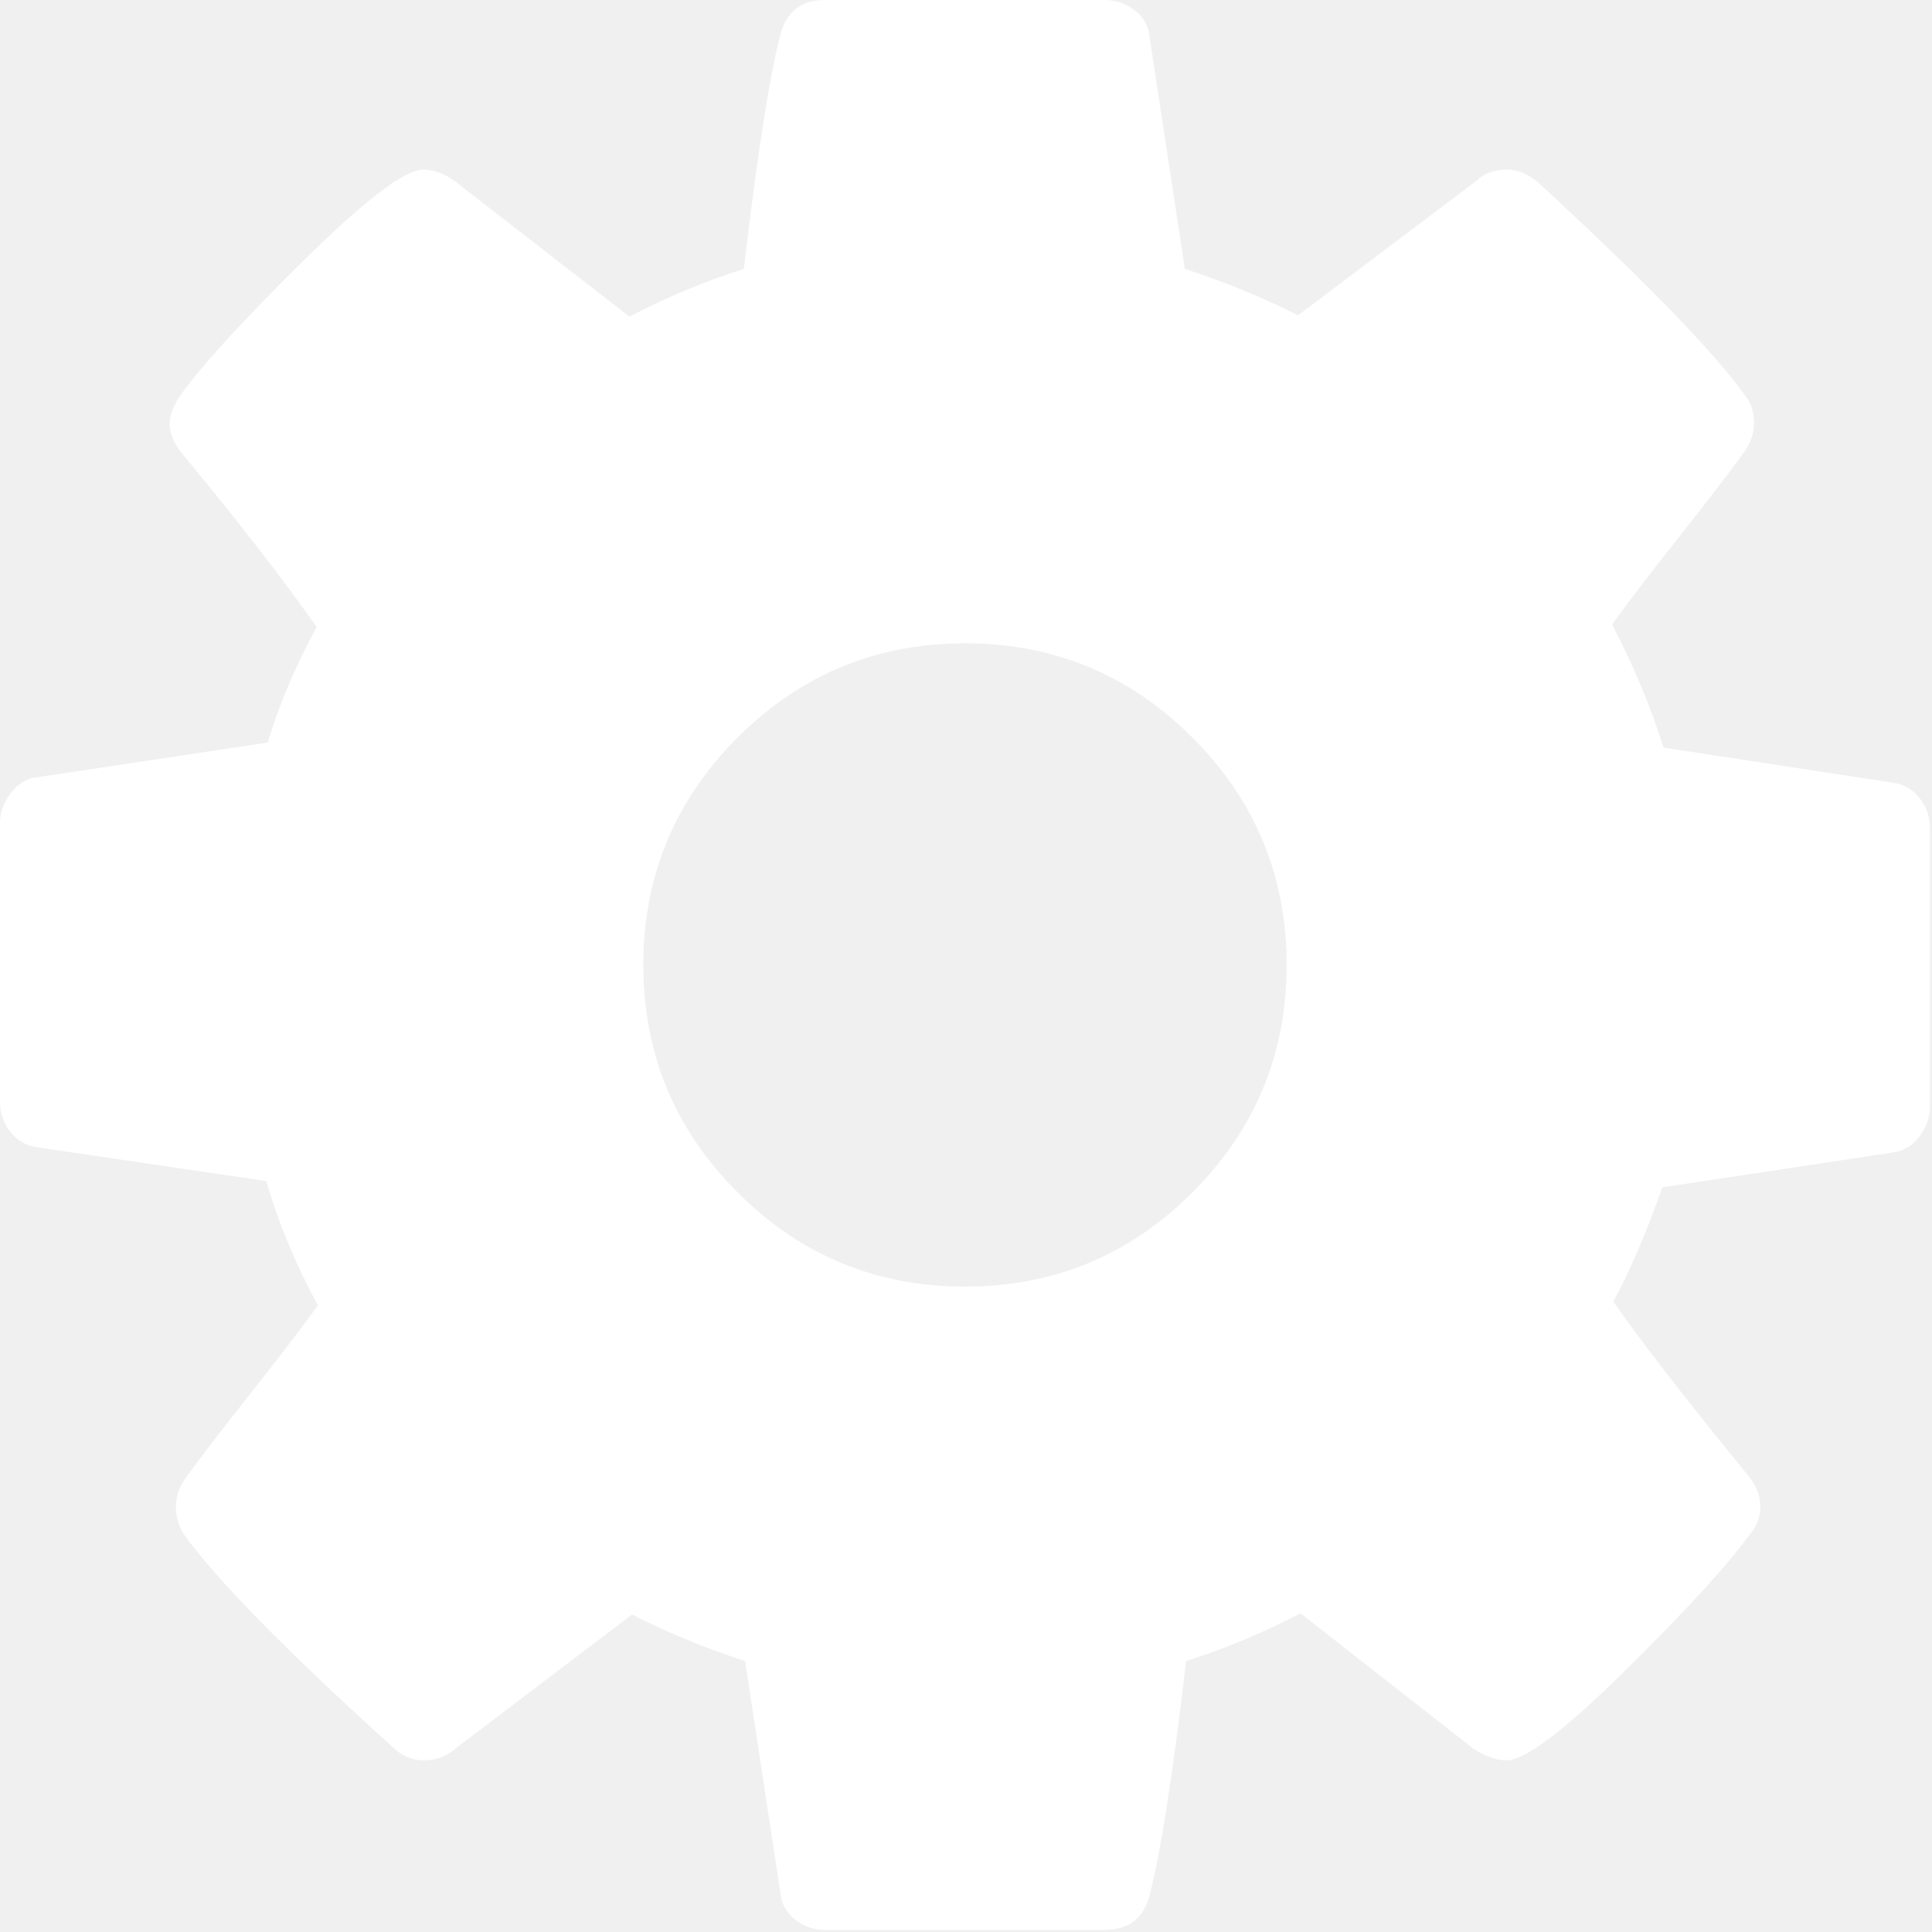
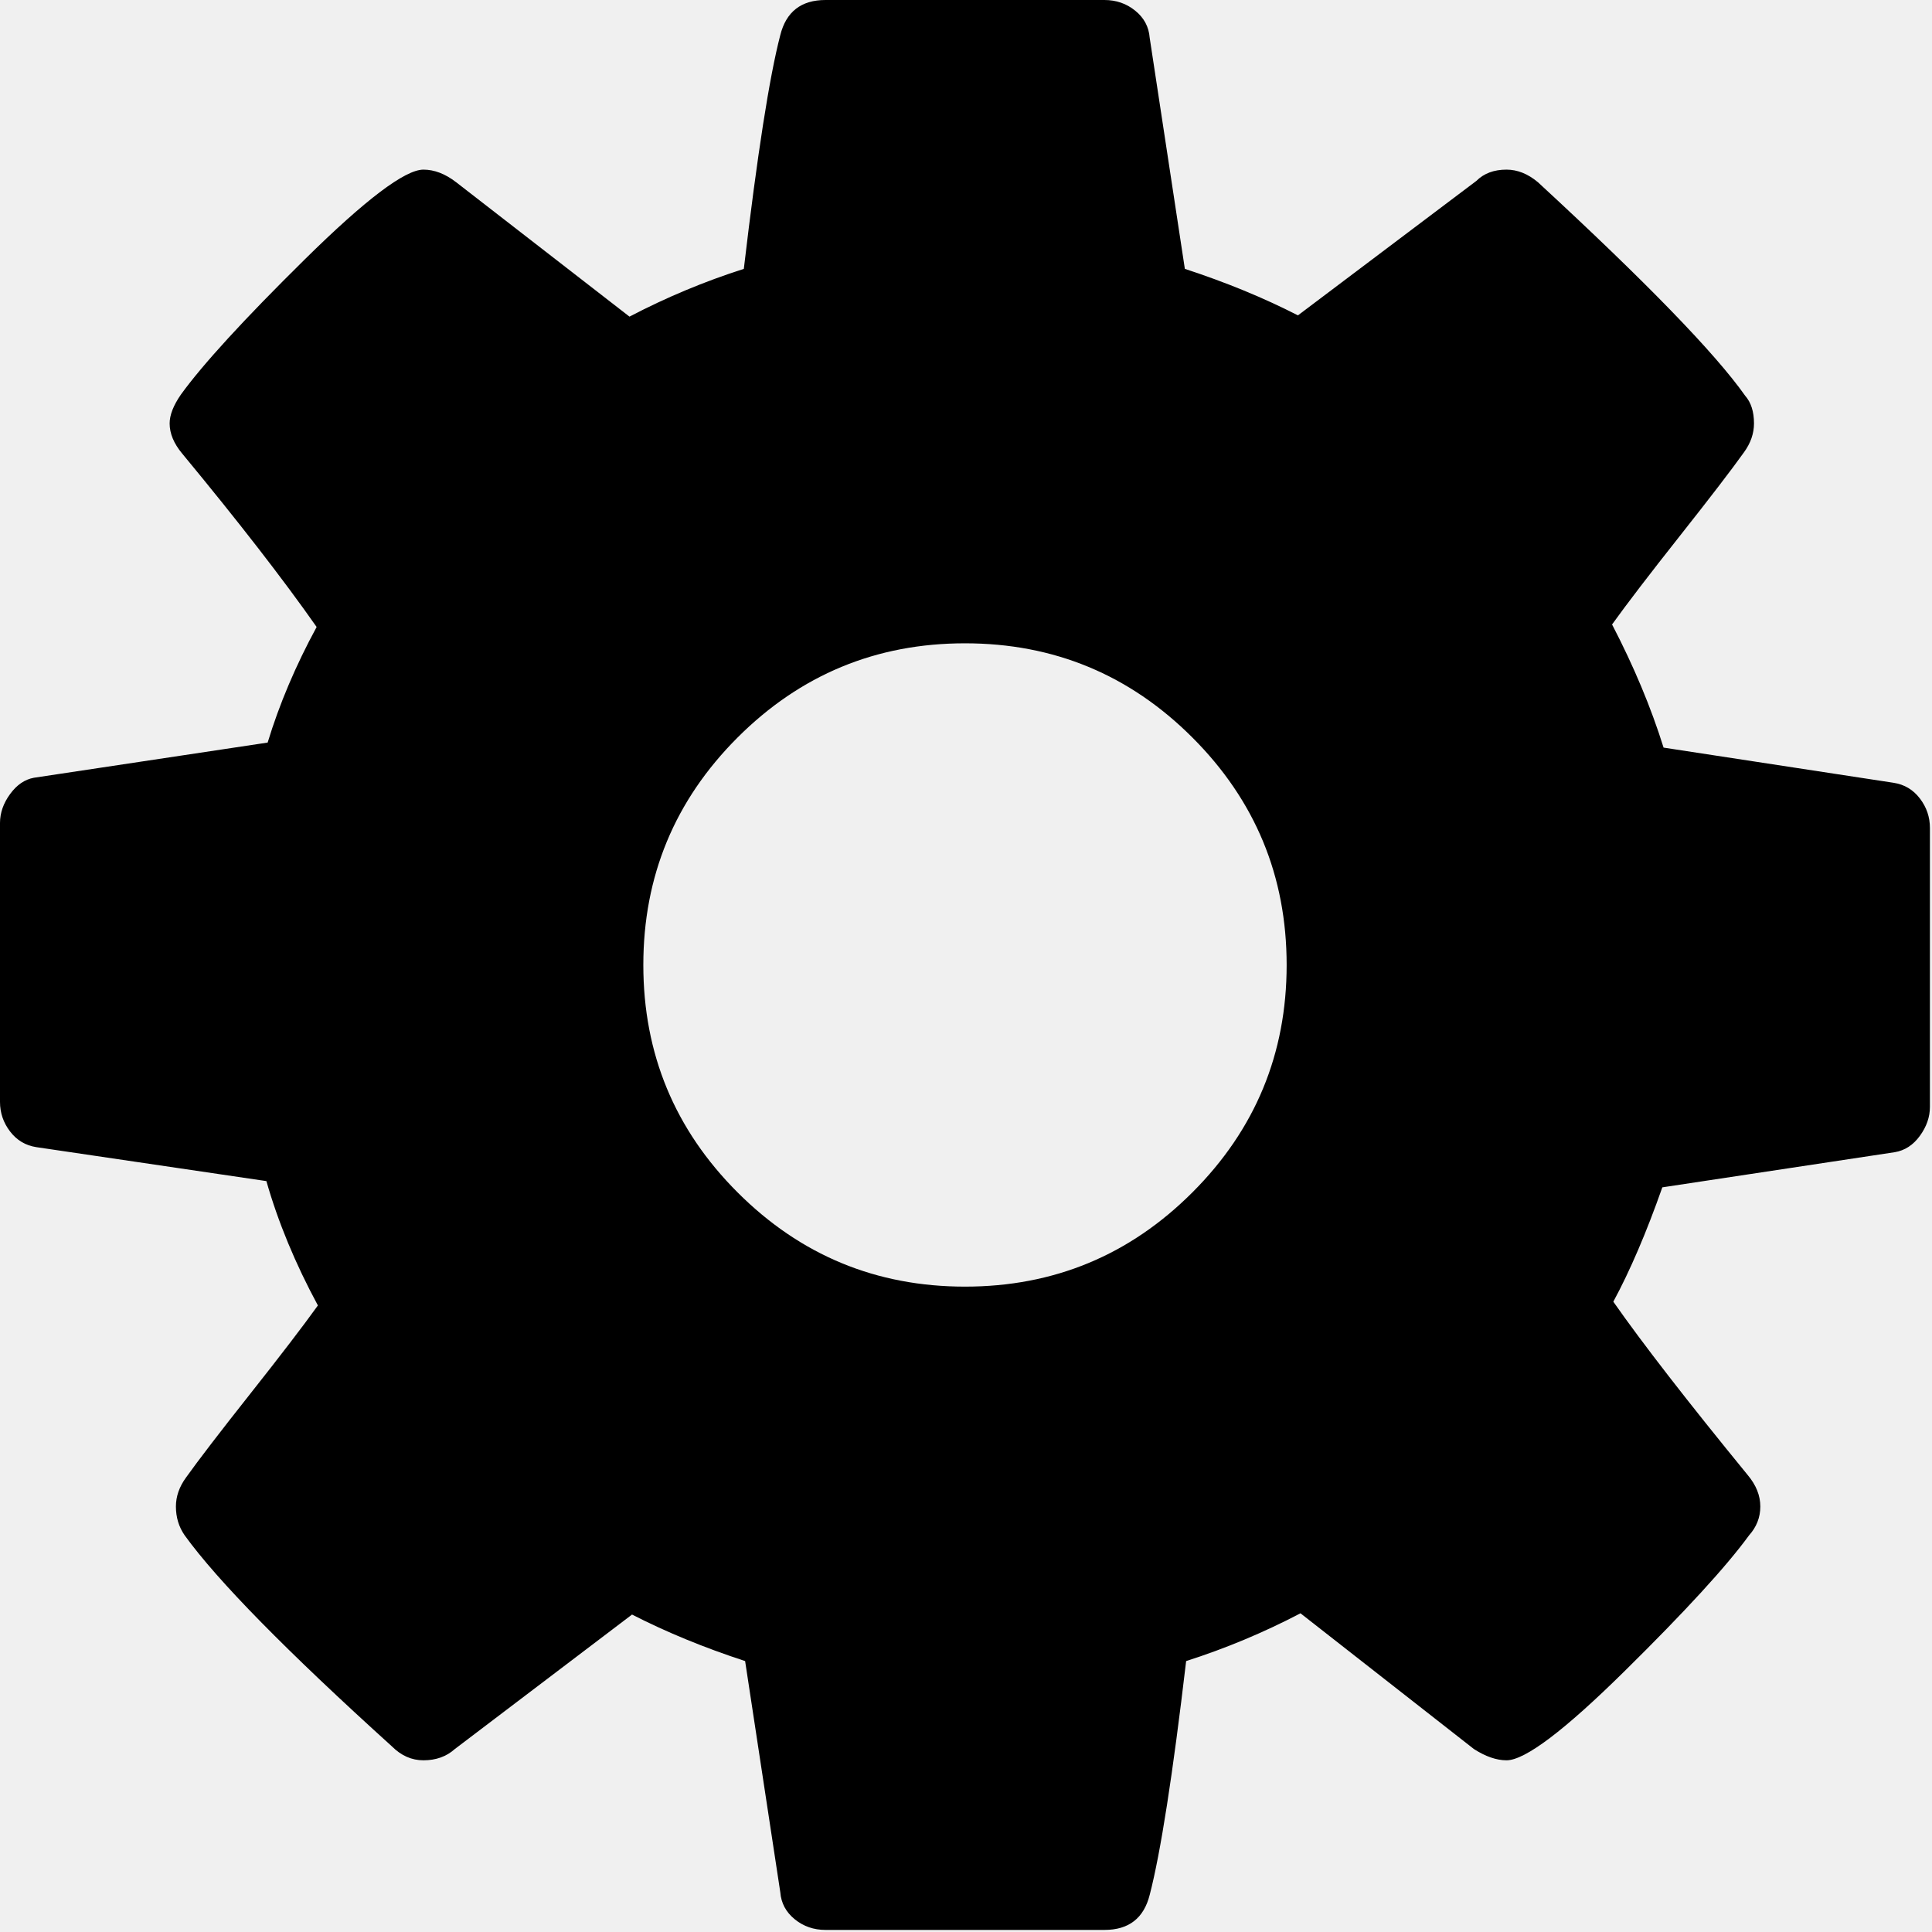
- <svg xmlns="http://www.w3.org/2000/svg" width="439" height="439" viewBox="0 0 439 439" fill="white">
+ <svg xmlns="http://www.w3.org/2000/svg" id="src" viewBox="0 0 439 439" fill="currentColor">
  <path d="M436.25,181.438c-1.529-2.002-3.524-3.193-5.995-3.571l-52.249-7.992c-2.854-9.137-6.756-18.461-11.704-27.98 c3.422-4.758,8.559-11.466,15.41-20.129c6.851-8.661,11.703-14.987,14.561-18.986c1.523-2.094,2.279-4.281,2.279-6.567 c0-2.663-0.66-4.755-1.998-6.28c-6.848-9.708-22.552-25.885-47.106-48.536c-2.275-1.903-4.661-2.854-7.132-2.854 c-2.857,0-5.14,0.855-6.854,2.567l-40.539,30.549c-7.806-3.999-16.371-7.52-25.693-10.565l-7.994-52.529 c-0.191-2.474-1.287-4.521-3.285-6.139C255.95,0.806,253.623,0,250.954,0h-63.38c-5.52,0-8.947,2.663-10.278,7.993 c-2.475,9.513-5.236,27.214-8.28,53.1c-8.947,2.86-17.607,6.476-25.981,10.853l-39.399-30.549 c-2.474-1.903-4.948-2.854-7.422-2.854c-4.187,0-13.179,6.804-26.979,20.413c-13.8,13.612-23.169,23.841-28.122,30.69 c-1.714,2.474-2.568,4.664-2.568,6.567c0,2.286,0.95,4.57,2.853,6.851c12.751,15.42,22.936,28.549,30.55,39.403 c-4.759,8.754-8.47,17.511-11.132,26.265l-53.105,7.992c-2.093,0.382-3.9,1.621-5.424,3.715C0.76,182.531,0,184.722,0,187.002 v63.383c0,2.478,0.76,4.709,2.284,6.708c1.524,1.998,3.521,3.195,5.996,3.572l52.25,7.71c2.663,9.325,6.564,18.743,11.704,28.257 c-3.424,4.761-8.563,11.468-15.415,20.129c-6.851,8.665-11.709,14.989-14.561,18.986c-1.525,2.102-2.285,4.285-2.285,6.57 c0,2.471,0.666,4.658,1.997,6.561c7.423,10.284,23.125,26.272,47.109,47.969c2.095,2.094,4.475,3.138,7.137,3.138 c2.857,0,5.236-0.852,7.138-2.563l40.259-30.553c7.808,3.997,16.371,7.519,25.697,10.568l7.993,52.529 c0.193,2.471,1.287,4.518,3.283,6.14c1.997,1.622,4.331,2.423,6.995,2.423h63.38c5.53,0,8.952-2.662,10.287-7.994 c2.471-9.514,5.229-27.213,8.274-53.098c8.946-2.858,17.607-6.476,25.981-10.855l39.402,30.84c2.663,1.712,5.141,2.563,7.42,2.563 c4.186,0,13.131-6.752,26.833-20.27c13.709-13.511,23.13-23.79,28.264-30.837c1.711-1.902,2.569-4.09,2.569-6.561 c0-2.478-0.947-4.862-2.857-7.139c-13.698-16.754-23.883-29.882-30.546-39.402c3.806-7.043,7.519-15.701,11.136-25.98l52.817-7.988 c2.279-0.383,4.189-1.622,5.708-3.716c1.523-2.098,2.279-4.288,2.279-6.571v-63.376 C438.533,185.671,437.777,183.438,436.25,181.438z M270.946,270.939c-14.271,14.277-31.497,21.416-51.676,21.416 c-20.177,0-37.401-7.139-51.678-21.416c-14.272-14.271-21.411-31.498-21.411-51.673c0-20.177,7.135-37.401,21.411-51.678 c14.277-14.272,31.504-21.411,51.678-21.411c20.179,0,37.406,7.139,51.676,21.411c14.274,14.277,21.413,31.501,21.413,51.678 C292.359,239.441,285.221,256.669,270.946,270.939z" />
</svg>
